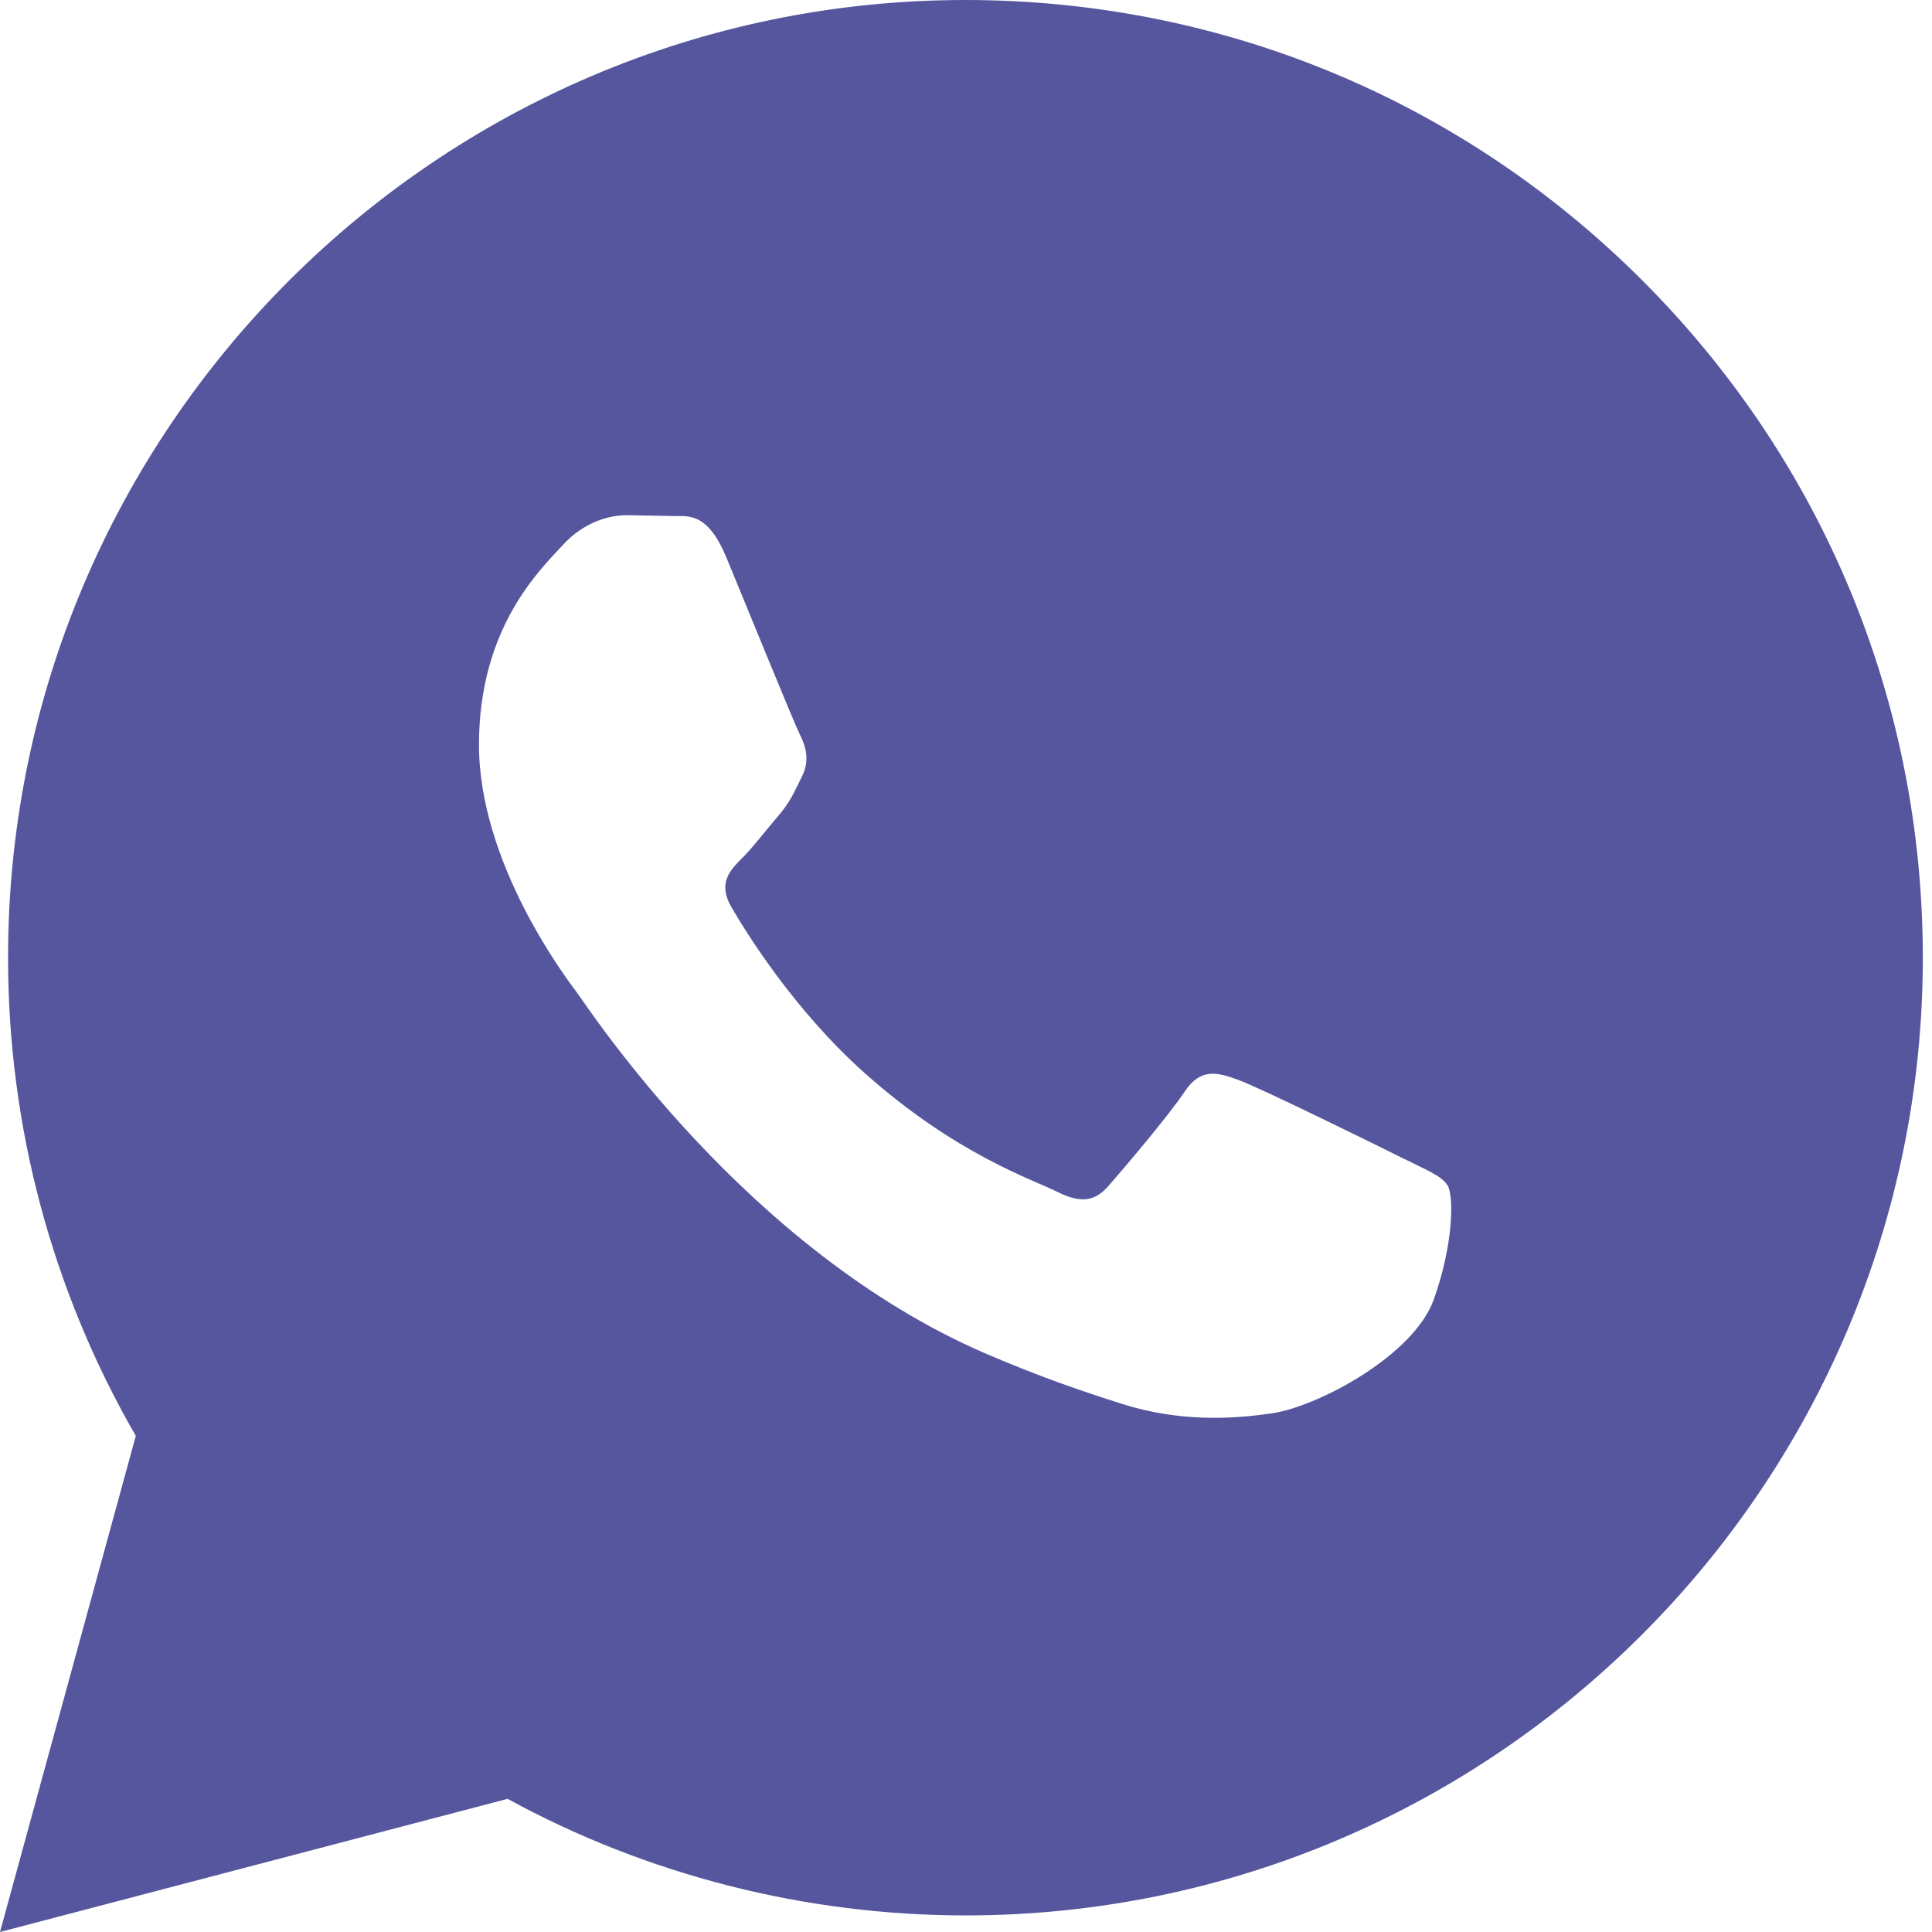
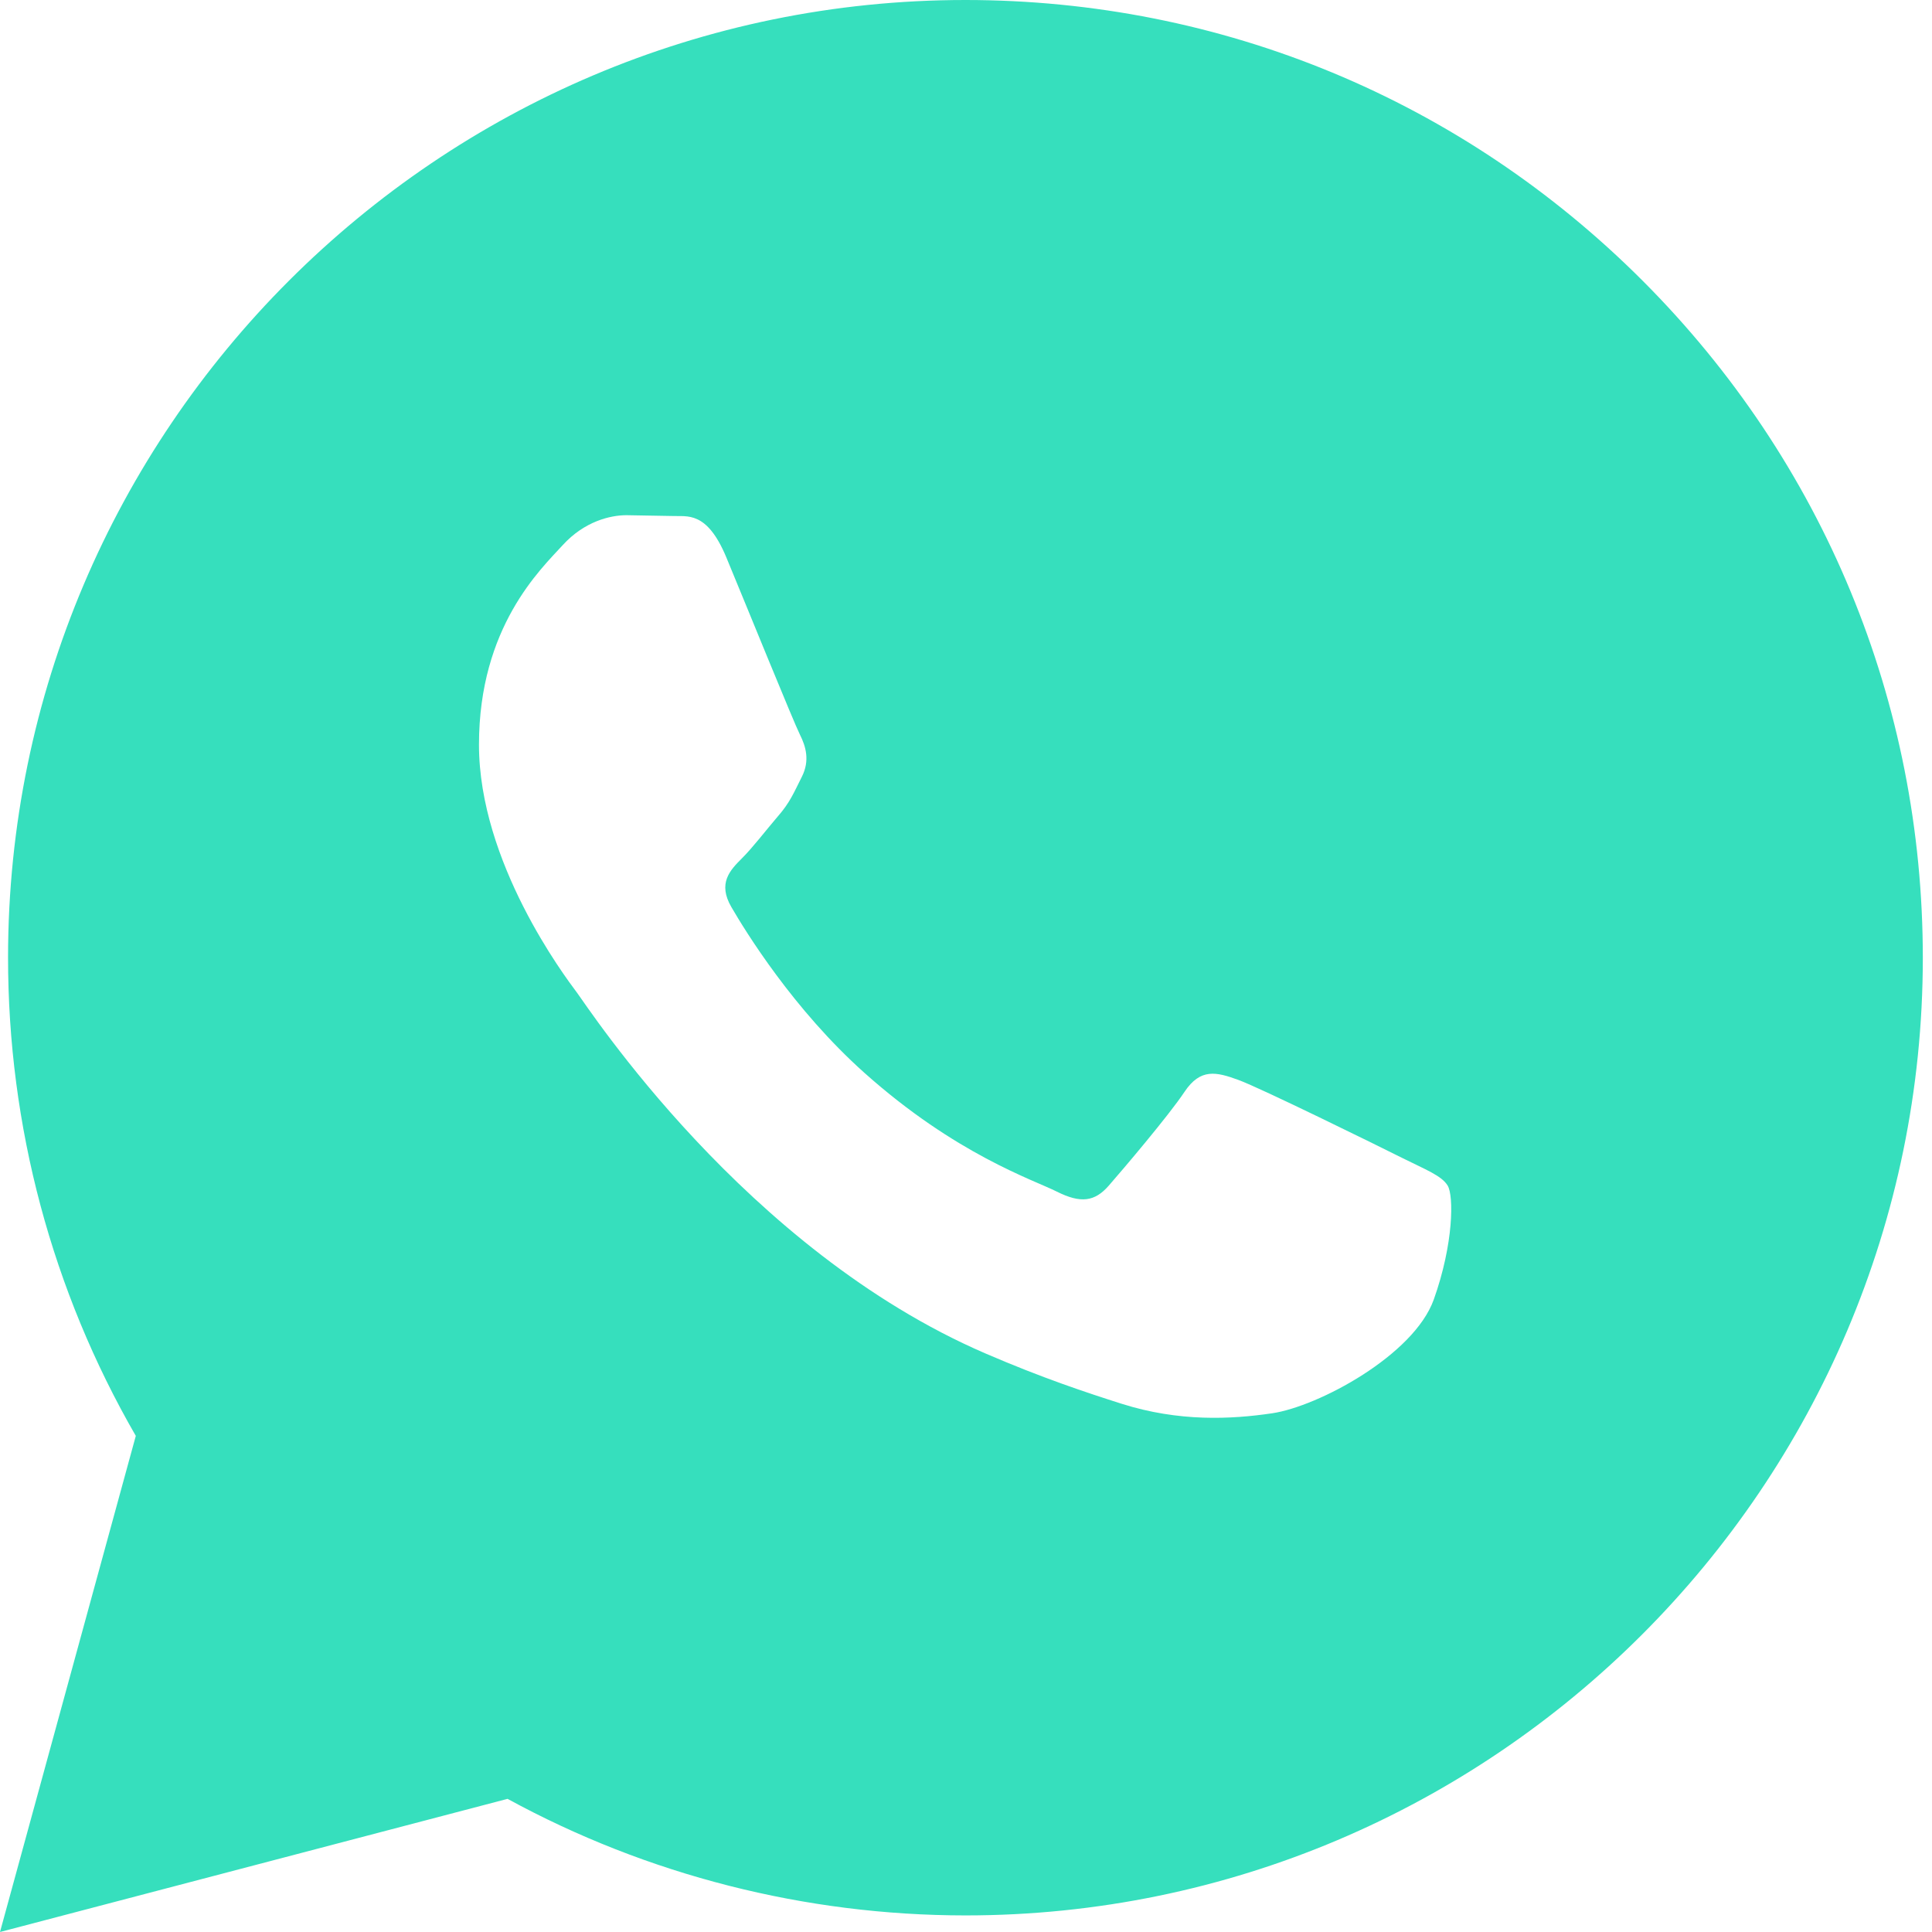
<svg xmlns="http://www.w3.org/2000/svg" width="24" height="24" viewBox="0 0 24 24" fill="none">
-   <path d="M0 24L1.687 17.837C0.646 16.033 0.099 13.988 0.1 11.891C0.103 5.335 5.438 0 11.993 0C15.174 0.001 18.16 1.24 20.406 3.488C22.651 5.736 23.887 8.724 23.886 11.902C23.883 18.459 18.548 23.794 11.993 23.794C10.003 23.793 8.042 23.294 6.305 22.346L0 24ZM17.984 14.729C17.91 14.605 17.712 14.531 17.414 14.382C17.117 14.233 15.656 13.514 15.383 13.415C15.111 13.316 14.913 13.266 14.714 13.564C14.516 13.861 13.946 14.531 13.773 14.729C13.6 14.927 13.426 14.952 13.129 14.803C12.832 14.654 11.874 14.341 10.739 13.328C9.856 12.54 9.259 11.567 9.086 11.269C8.913 10.972 9.068 10.811 9.216 10.663C9.35 10.53 9.513 10.316 9.662 10.142C9.813 9.97 9.862 9.846 9.962 9.647C10.061 9.449 10.012 9.275 9.937 9.126C9.862 8.978 9.268 7.515 9.021 6.92C8.779 6.341 8.534 6.419 8.352 6.41L7.782 6.4C7.584 6.4 7.262 6.474 6.99 6.772C6.718 7.07 5.95 7.788 5.95 9.251C5.95 10.714 7.015 12.127 7.163 12.325C7.312 12.523 9.258 15.525 12.239 16.812C12.948 17.118 13.502 17.301 13.933 17.438C14.645 17.664 15.293 17.632 15.805 17.556C16.376 17.471 17.563 16.837 17.811 16.143C18.059 15.448 18.059 14.853 17.984 14.729Z" fill="#55569E" />
+   <path d="M0 24L1.687 17.837C0.646 16.033 0.099 13.988 0.1 11.891C0.103 5.335 5.438 0 11.993 0C15.174 0.001 18.16 1.24 20.406 3.488C22.651 5.736 23.887 8.724 23.886 11.902C23.883 18.459 18.548 23.794 11.993 23.794C10.003 23.793 8.042 23.294 6.305 22.346L0 24ZM17.984 14.729C17.91 14.605 17.712 14.531 17.414 14.382C17.117 14.233 15.656 13.514 15.383 13.415C15.111 13.316 14.913 13.266 14.714 13.564C14.516 13.861 13.946 14.531 13.773 14.729C13.6 14.927 13.426 14.952 13.129 14.803C12.832 14.654 11.874 14.341 10.739 13.328C9.856 12.54 9.259 11.567 9.086 11.269C8.913 10.972 9.068 10.811 9.216 10.663C9.35 10.53 9.513 10.316 9.662 10.142C9.813 9.97 9.862 9.846 9.962 9.647C10.061 9.449 10.012 9.275 9.937 9.126C9.862 8.978 9.268 7.515 9.021 6.92C8.779 6.341 8.534 6.419 8.352 6.41L7.782 6.4C7.584 6.4 7.262 6.474 6.99 6.772C6.718 7.07 5.95 7.788 5.95 9.251C5.95 10.714 7.015 12.127 7.163 12.325C7.312 12.523 9.258 15.525 12.239 16.812C12.948 17.118 13.502 17.301 13.933 17.438C14.645 17.664 15.293 17.632 15.805 17.556C16.376 17.471 17.563 16.837 17.811 16.143C18.059 15.448 18.059 14.853 17.984 14.729Z" fill="#36dfbd" />
</svg>
